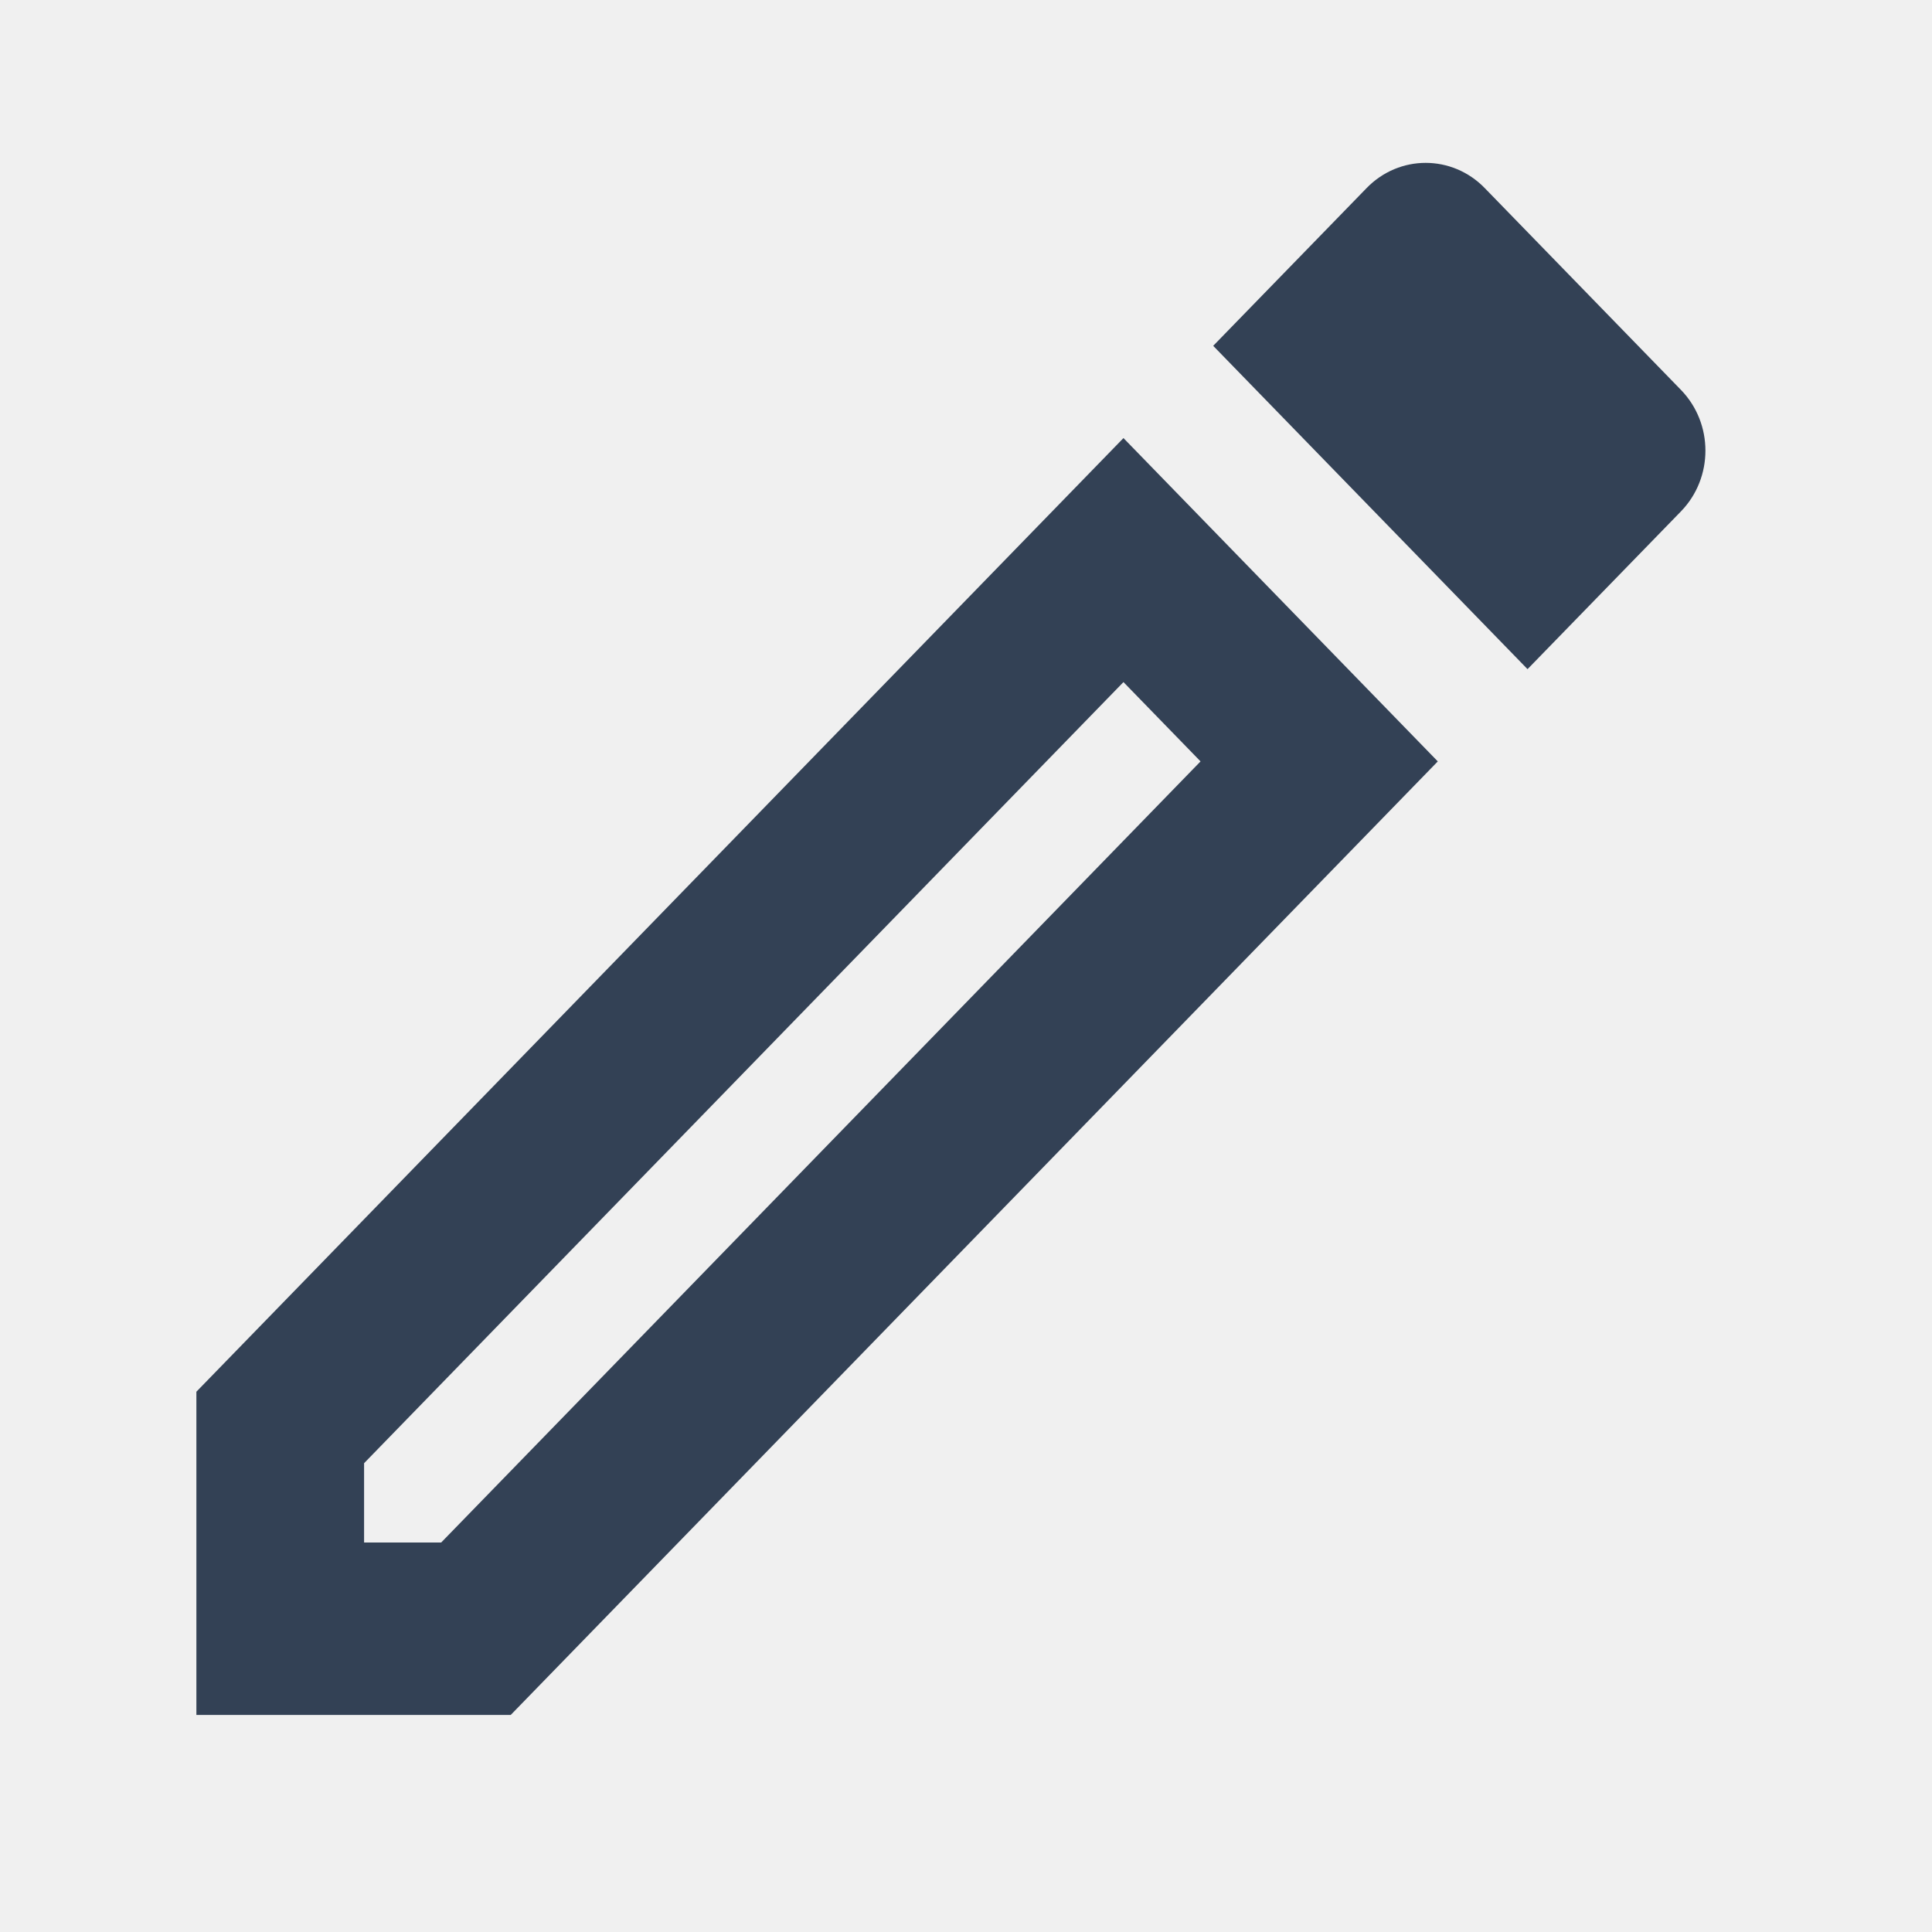
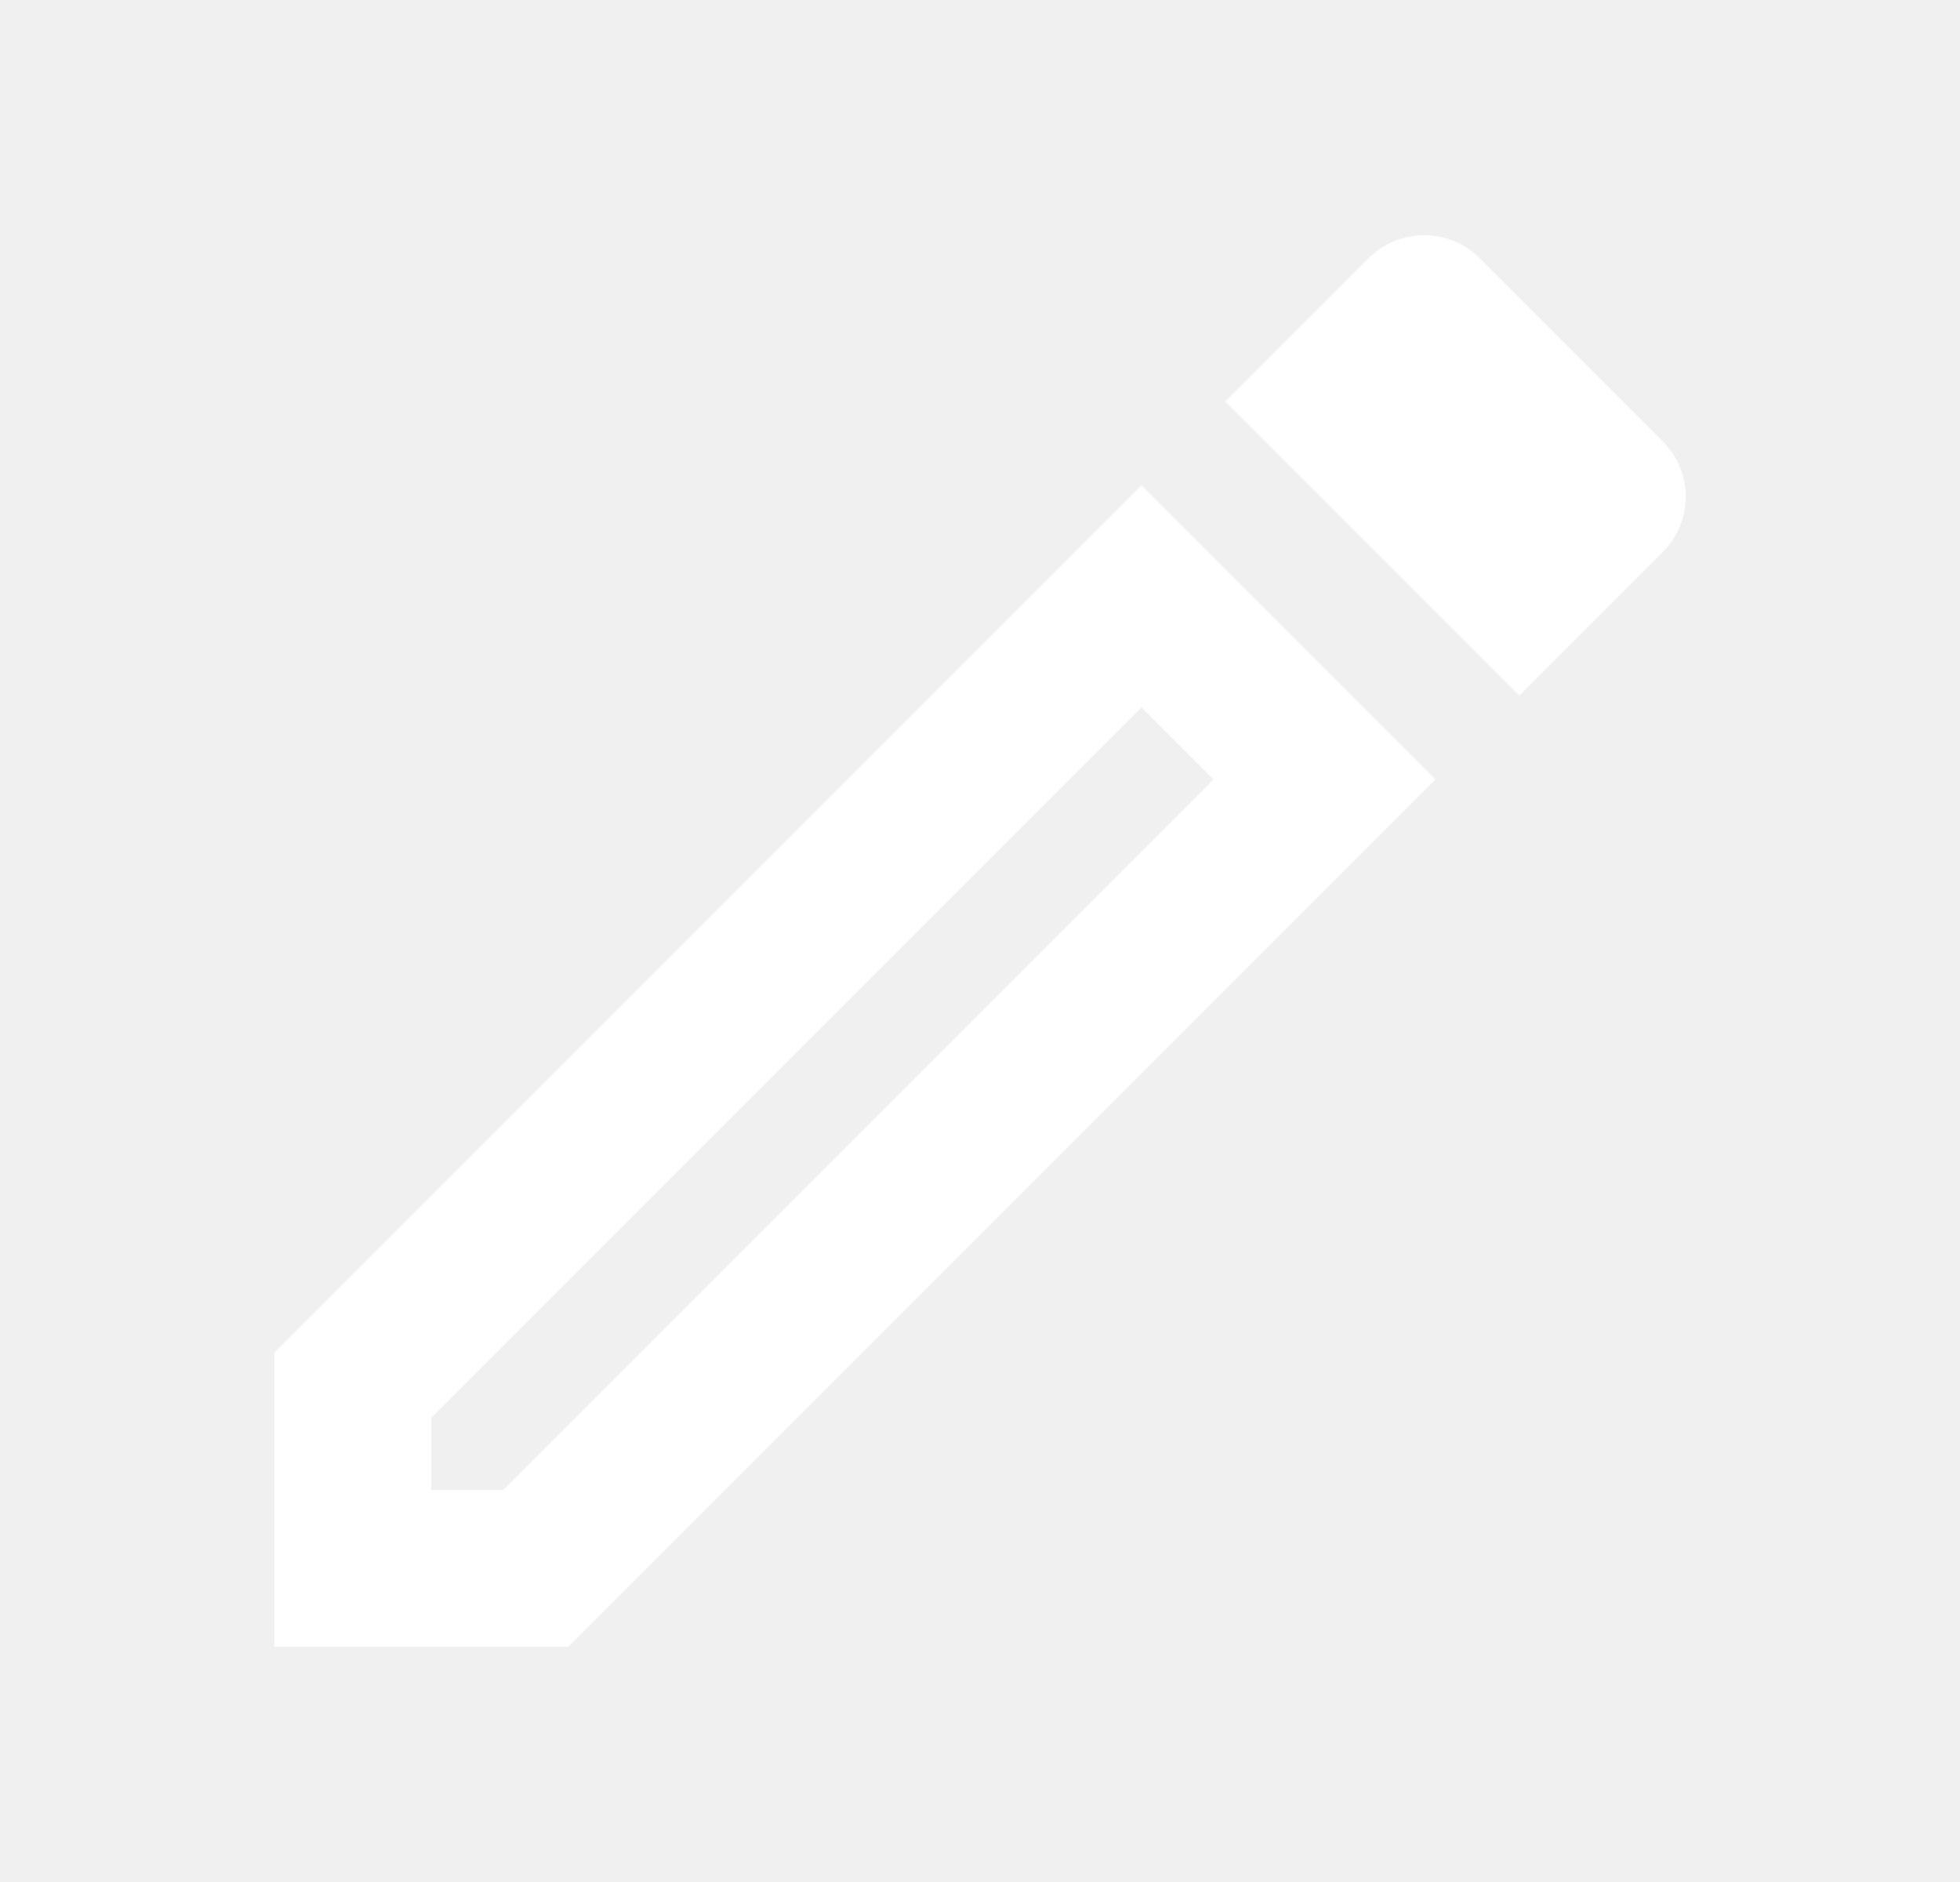
- <svg xmlns="http://www.w3.org/2000/svg" width="20" height="20" viewBox="0 0 20 20" fill="none" version="1.1" id="svg2">
-   <defs id="defs2" />
-   <path d="M 2.033,17.753 H 5.287 L 14.884,7.882 11.63,4.535 2.033,14.407 Z M 3.769,15.147 11.63,7.061 12.428,7.882 4.567,15.968 H 3.769 Z" fill="#334155" id="path1" style="stroke-width:0.88" />
-   <path d="m 15.37,1.947 c -0.338,-0.348 -0.885,-0.348 -1.223,0 l -1.588,1.633 3.254,3.347 1.588,-1.633 c 0.338,-0.348 0.338,-0.91 0,-1.258 z" fill="#334155" id="path2" style="stroke-width:0.88" />
+ <svg xmlns="http://www.w3.org/2000/svg" width="25" height="24" viewBox="0 0 25 24" fill="none">
+   <path d="M14.559 9.02L15.479 9.94L6.419 19H5.499V18.08L14.559 9.02ZM18.159 3C17.909 3 17.649 3.1 17.459 3.29L15.629 5.12L19.379 8.87L21.209 7.04C21.599 6.65 21.599 6.02 21.209 5.63L18.869 3.29C18.669 3.09 18.419 3 18.159 3ZM14.559 6.19L3.499 17.25V21H7.249L18.309 9.94L14.559 6.19Z" fill="white" />
</svg>
